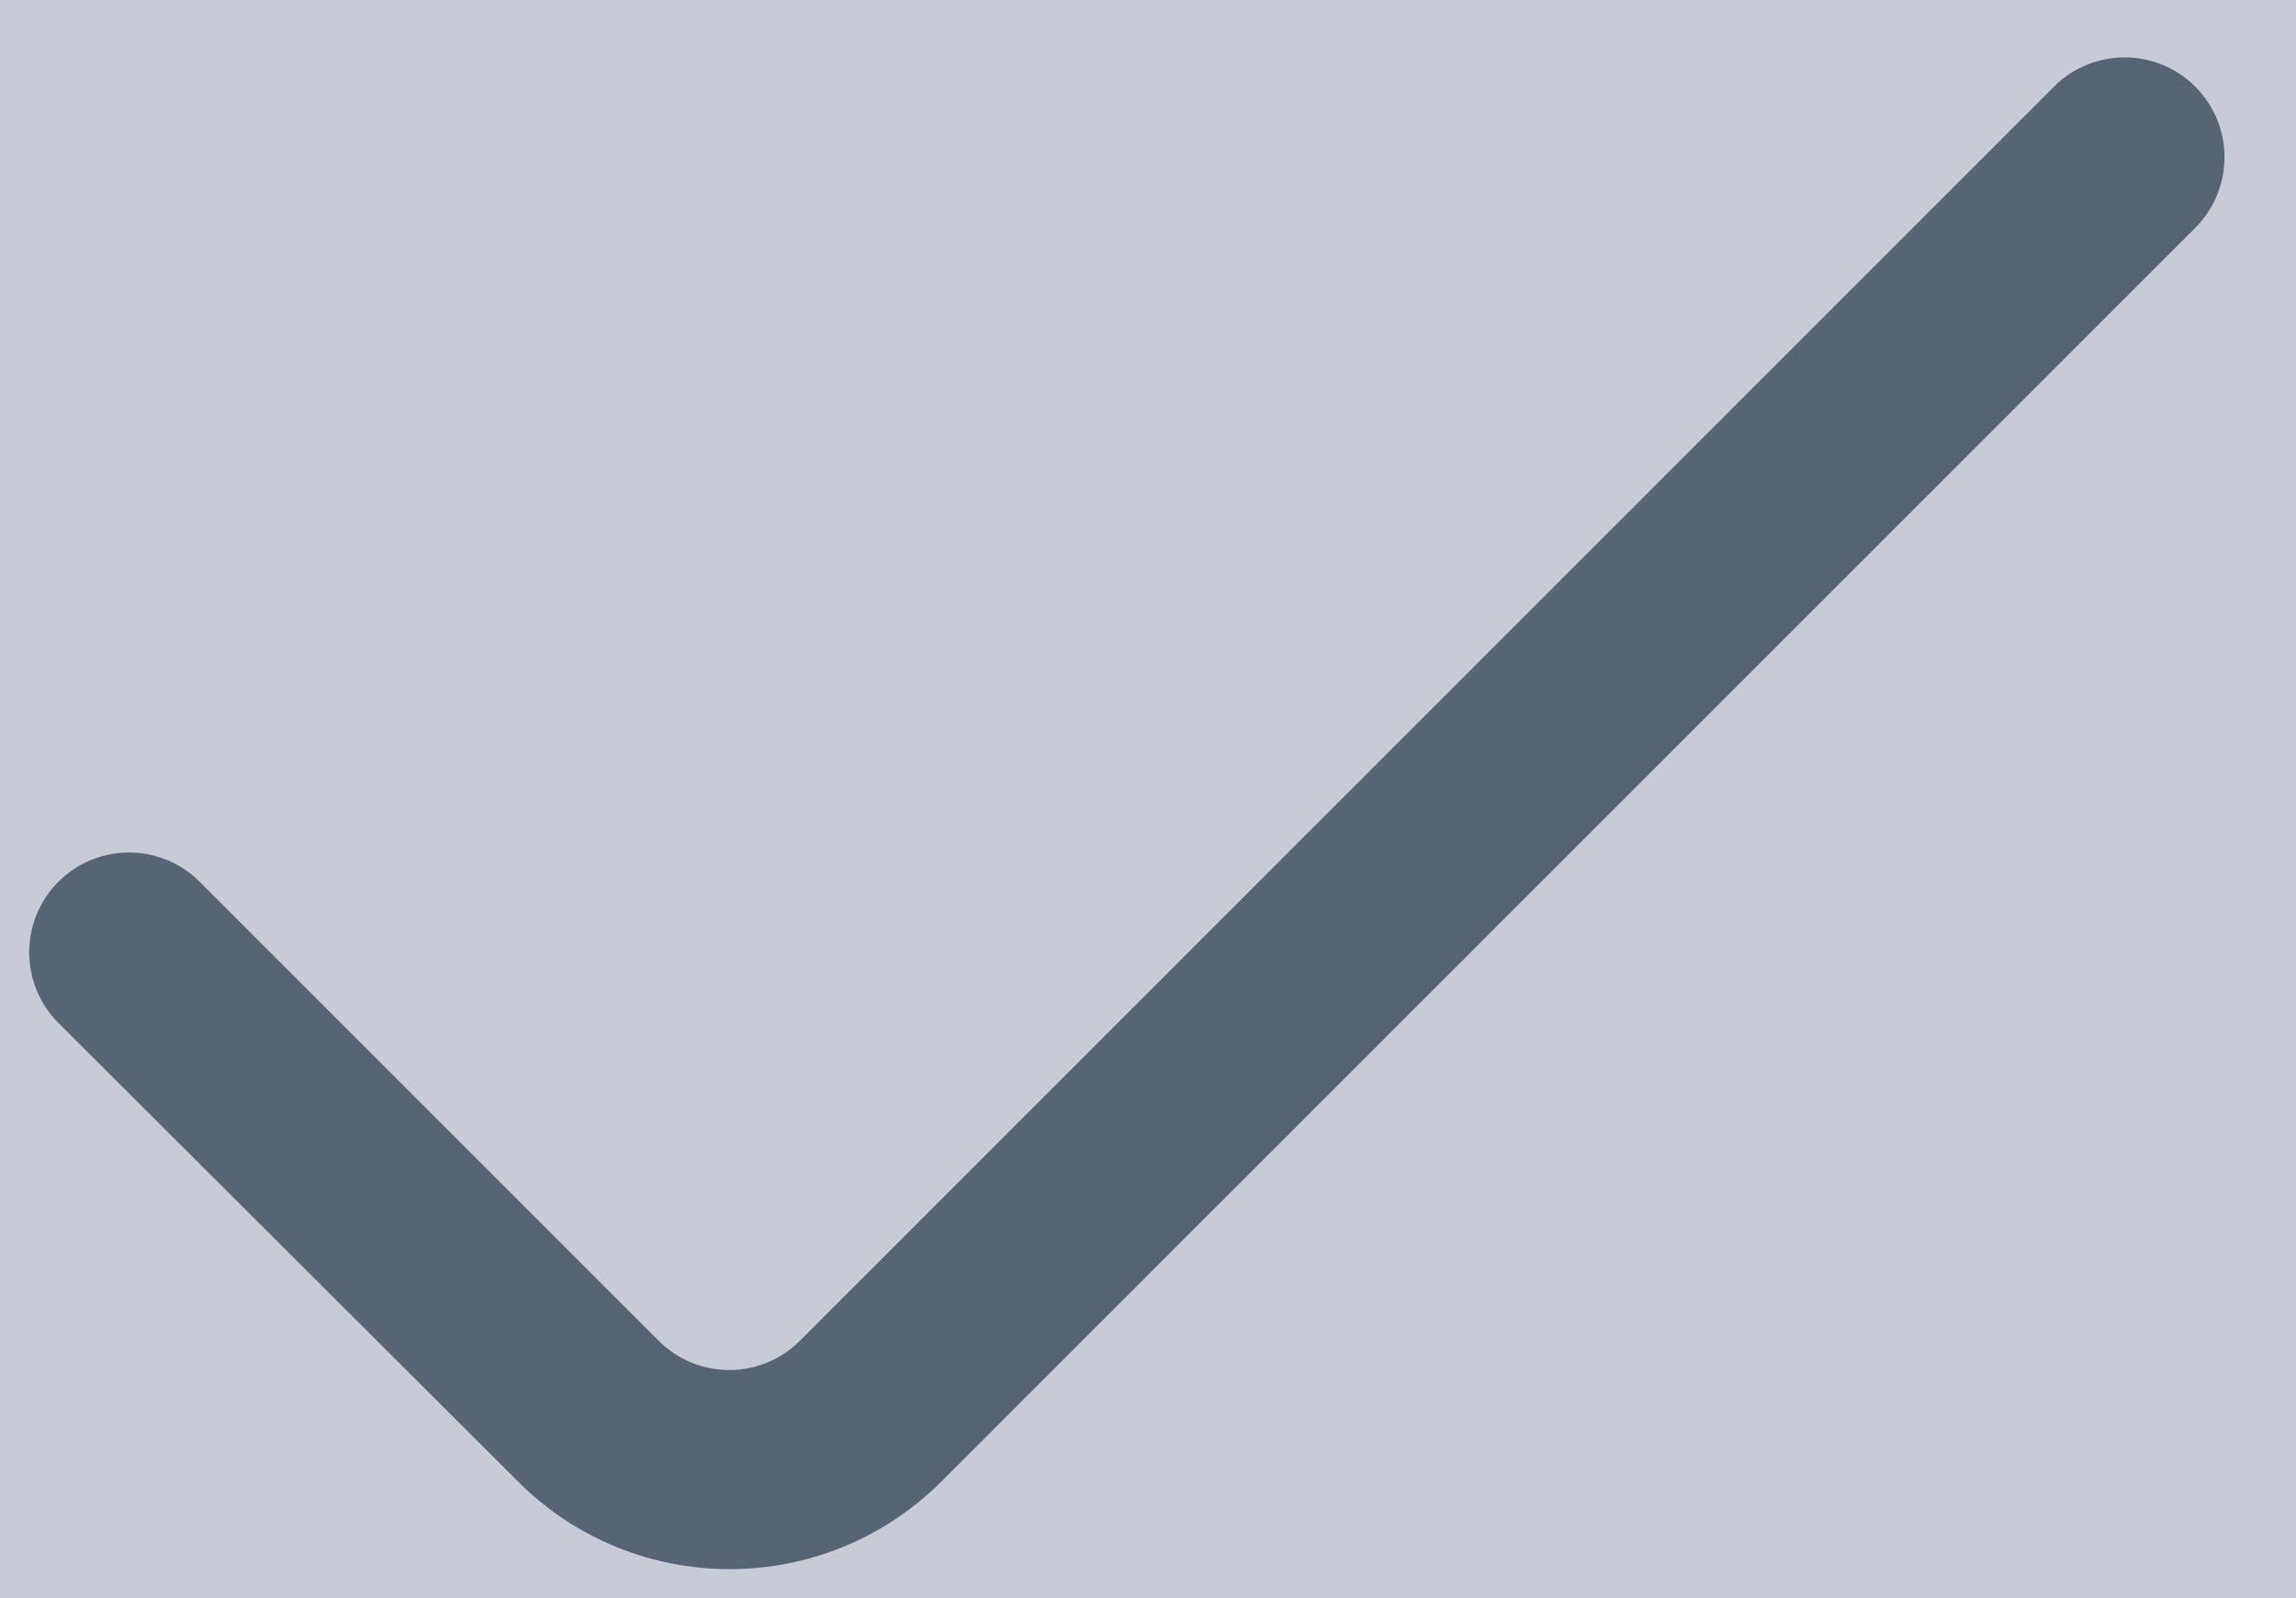
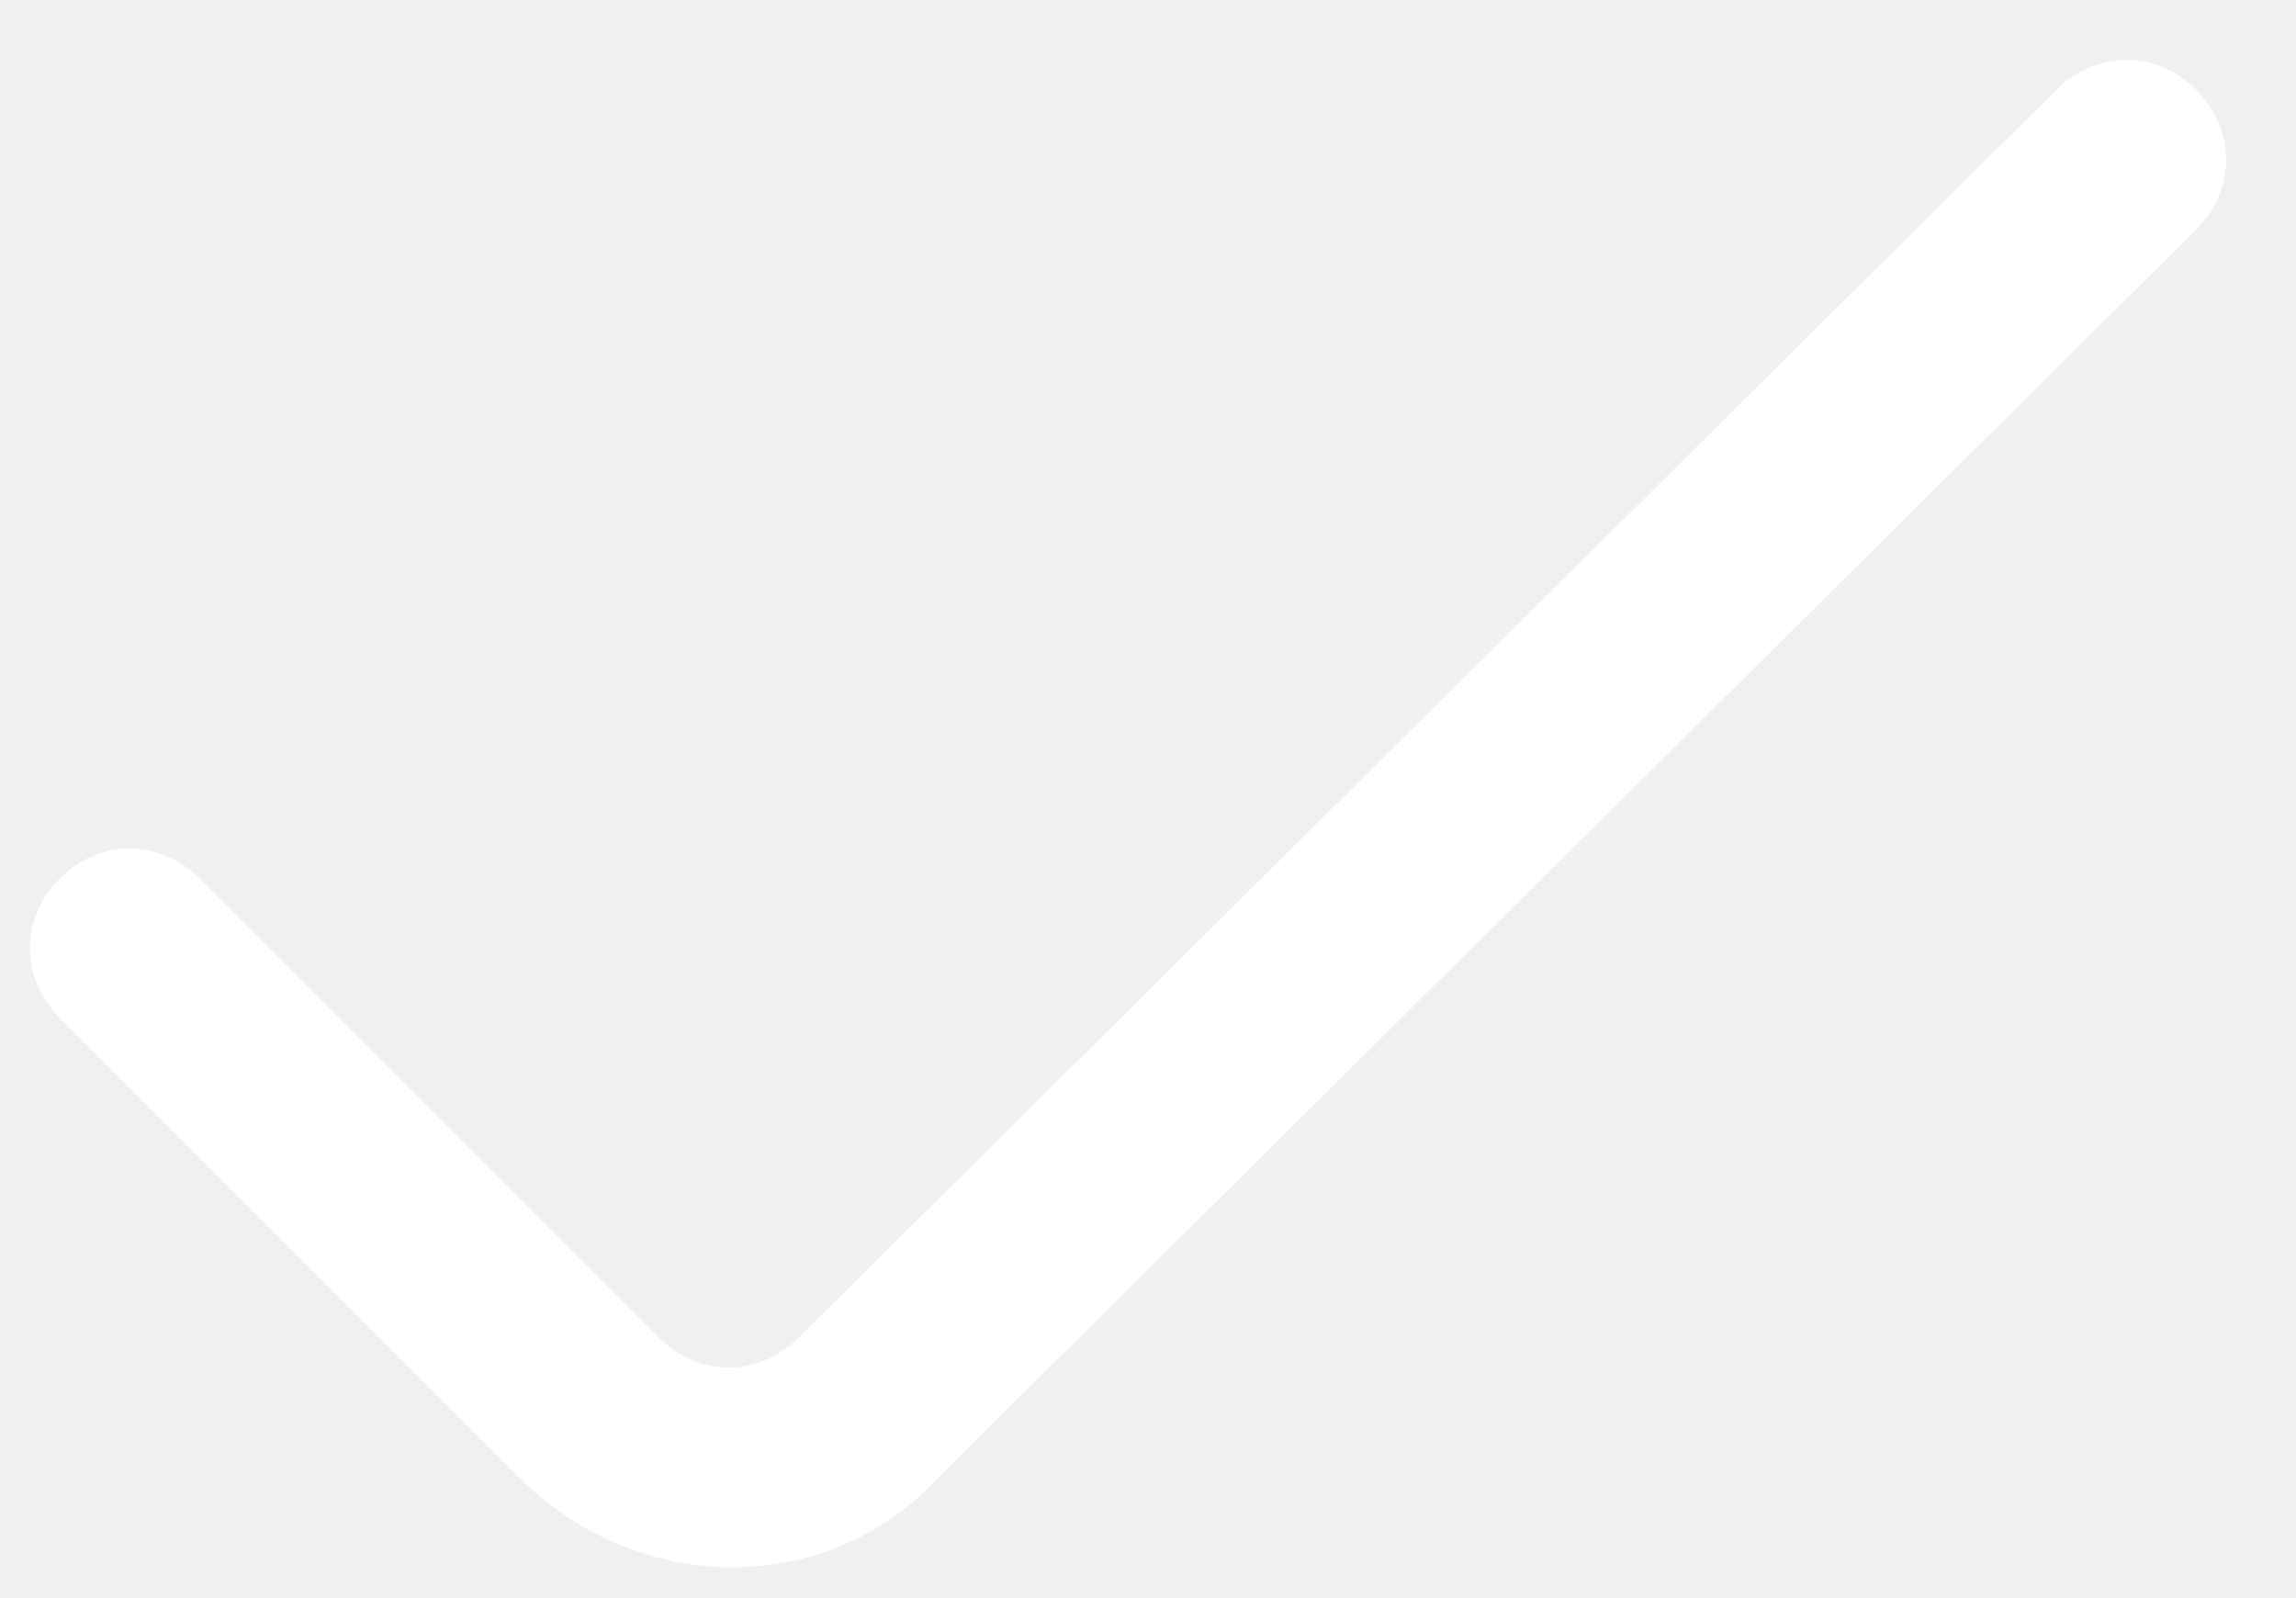
- <svg xmlns="http://www.w3.org/2000/svg" width="23" height="16" viewBox="0 0 23 16" fill="none">
-   <rect width="23" height="16" fill="#1E1E1E" />
-   <rect x="-27.5" y="-30.5" width="339" height="77" rx="24.5" fill="#FCFCFC" />
-   <rect x="-4" y="-7" width="30" height="30" rx="5" fill="#E1E6F1" />
-   <rect x="-3.5" y="-6.5" width="29" height="29" rx="4.5" stroke="#1F3E52" stroke-opacity="0.09" />
-   <rect x="-27.5" y="-30.5" width="339" height="77" rx="24.5" stroke="#EEF1F7" />
-   <rect x="-28.5" y="-30.853" width="340" height="78" rx="25" fill="#E1E1E1" style="mix-blend-mode:multiply" />
-   <path d="M21.991 0.868C21.6 0.477 20.967 0.477 20.576 0.868L8.013 13.431C7.622 13.822 6.989 13.822 6.598 13.431L2 8.833C1.609 8.442 0.976 8.442 0.585 8.833C0.195 9.223 0.195 9.856 0.585 10.247L5.19 14.842C6.361 16.012 8.259 16.011 9.43 14.841L21.991 2.282C22.381 1.891 22.381 1.258 21.991 0.868Z" fill="#243545" fill-opacity="0.68" />
-   <rect x="-37.5" y="-152.5" width="359" height="831" rx="4.5" stroke="#9747FF" stroke-dasharray="10 5" />
+ <svg xmlns="http://www.w3.org/2000/svg" version="1.1" id="Layer_1" x="0px" y="0px" viewBox="0 0 23 16" style="enable-background:new 0 0 23 16;" xml:space="preserve">
+   <style type="text/css">
+ 	.st0{fill:white;}
+ </style>
+   <path class="st0" d="M22,0.9c-0.4-0.4-1-0.4-1.4,0L8,13.4c-0.4,0.4-1,0.4-1.4,0L2,8.8c-0.4-0.4-1-0.4-1.4,0c-0.4,0.4-0.4,1,0,1.4  l4.6,4.6c1.2,1.2,3.1,1.2,4.2,0L22,2.3C22.4,1.9,22.4,1.3,22,0.9z" />
</svg>
